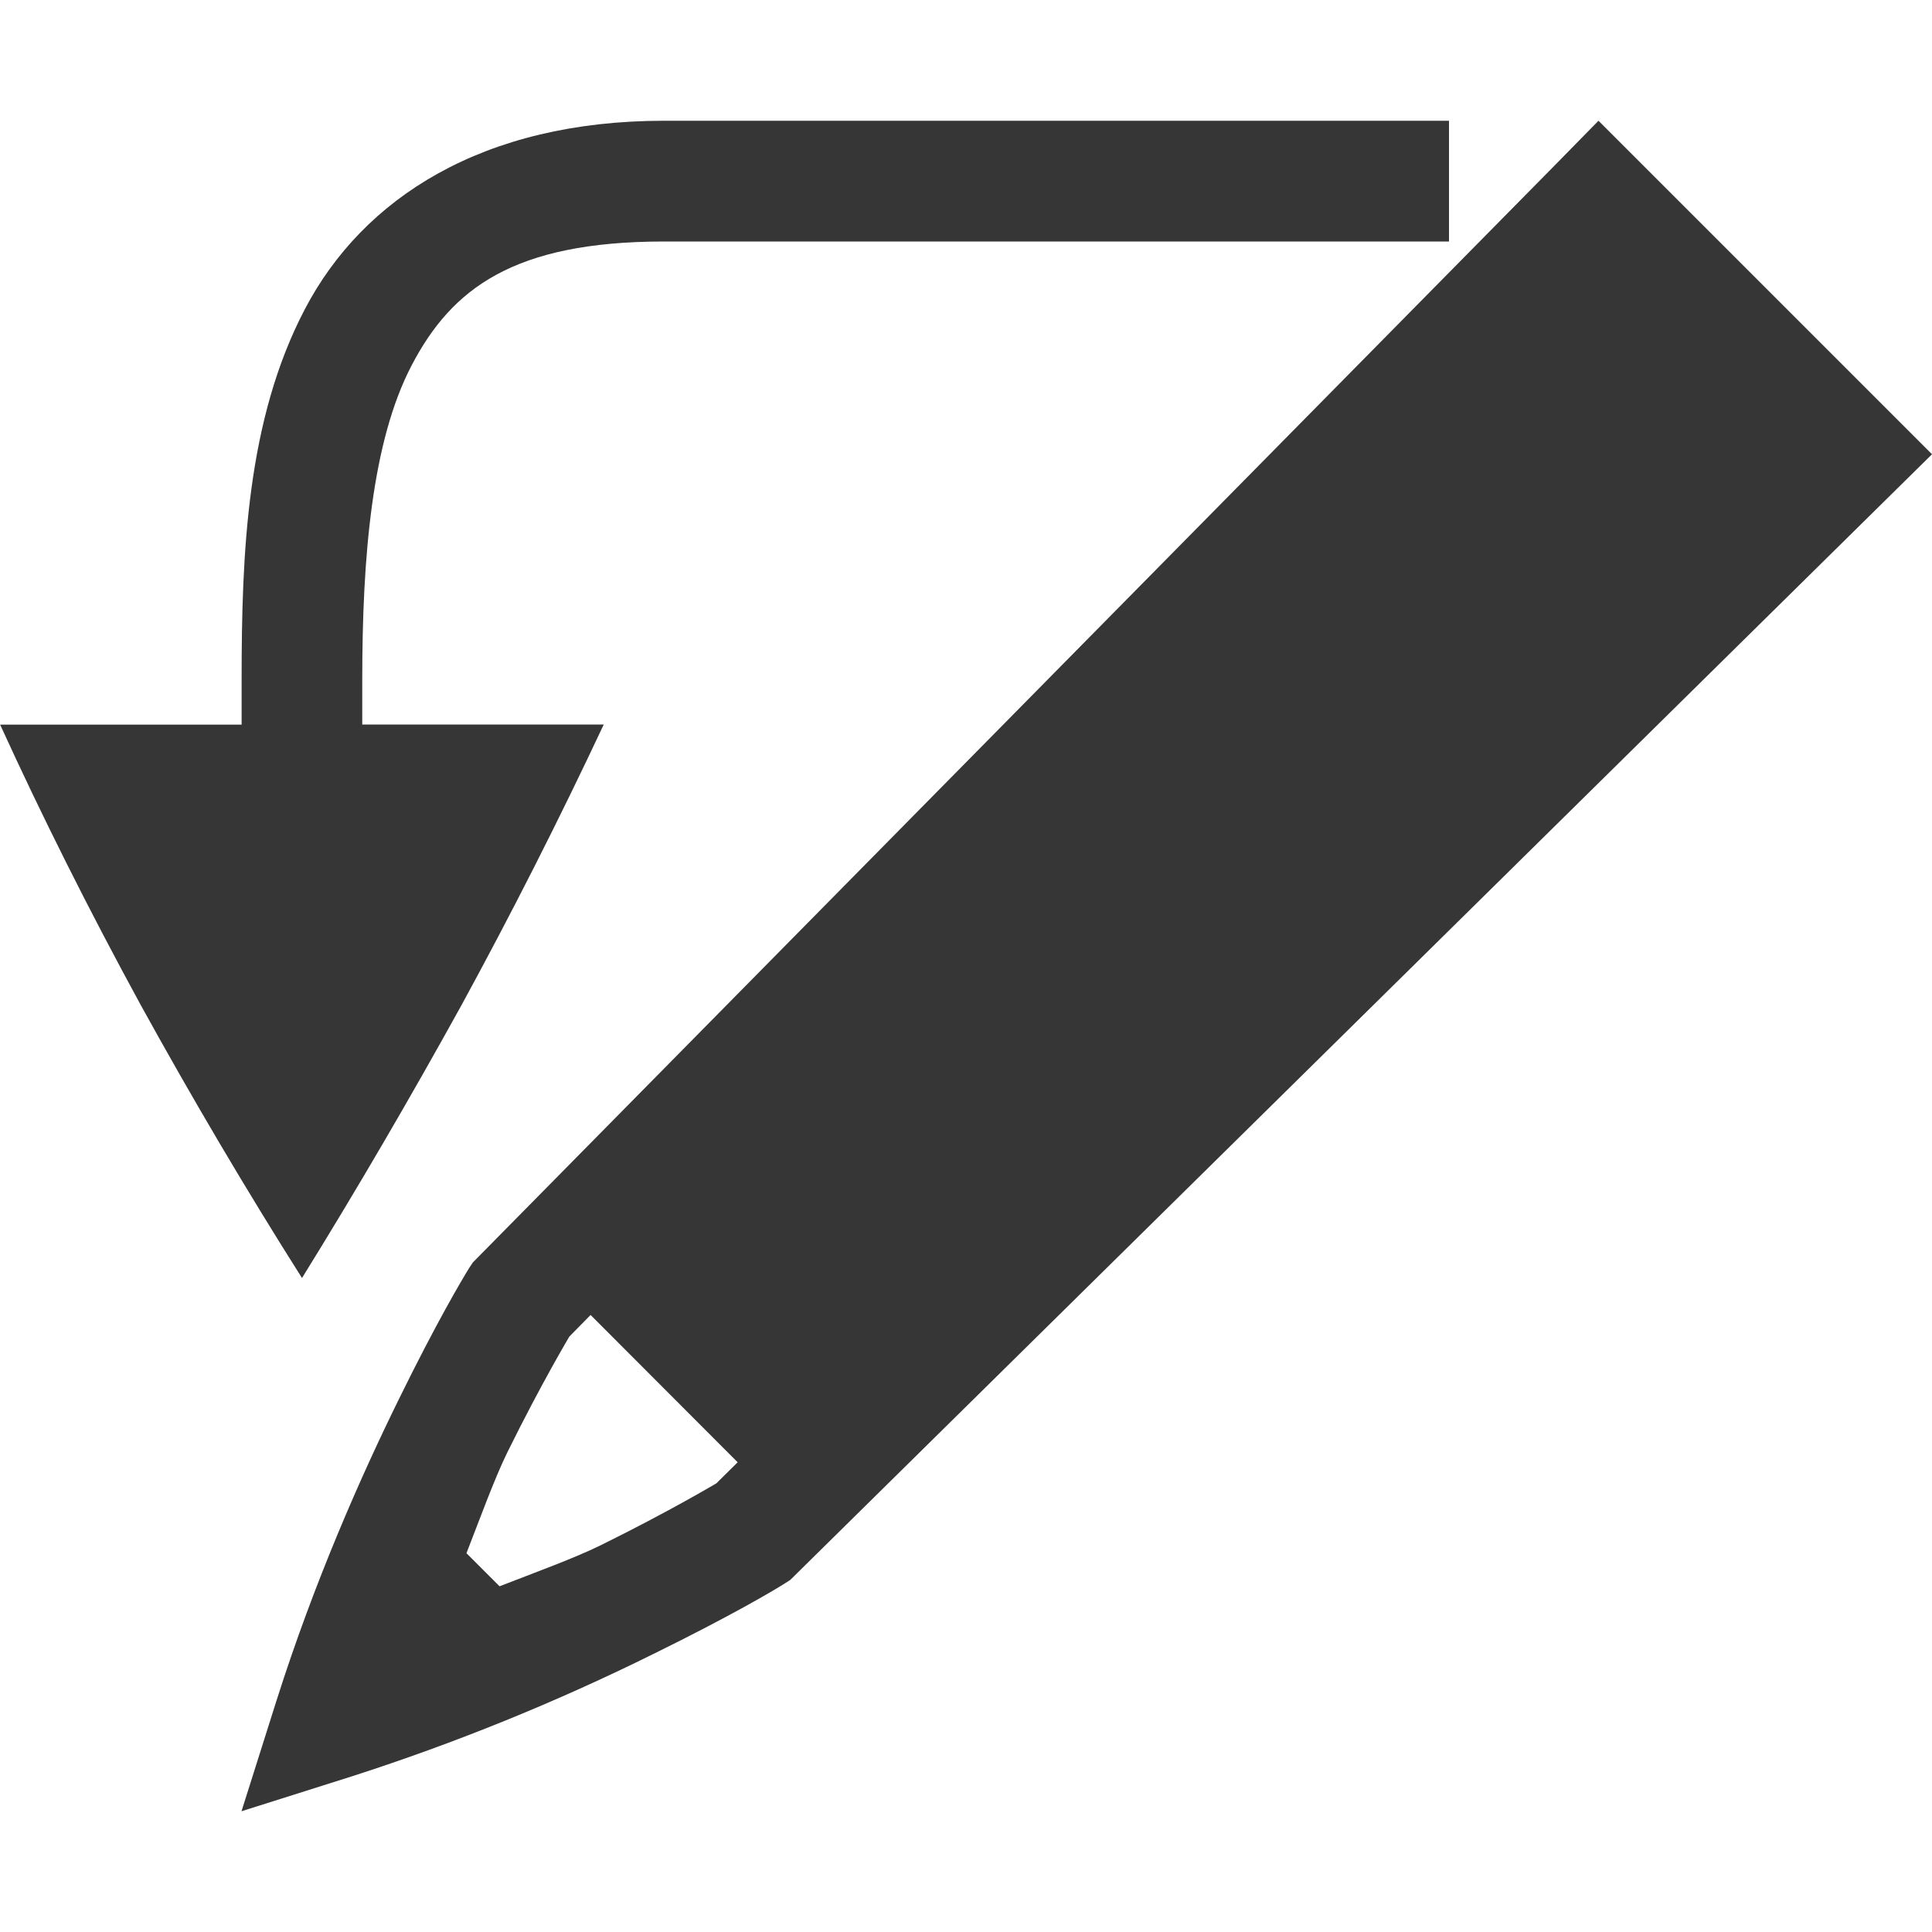
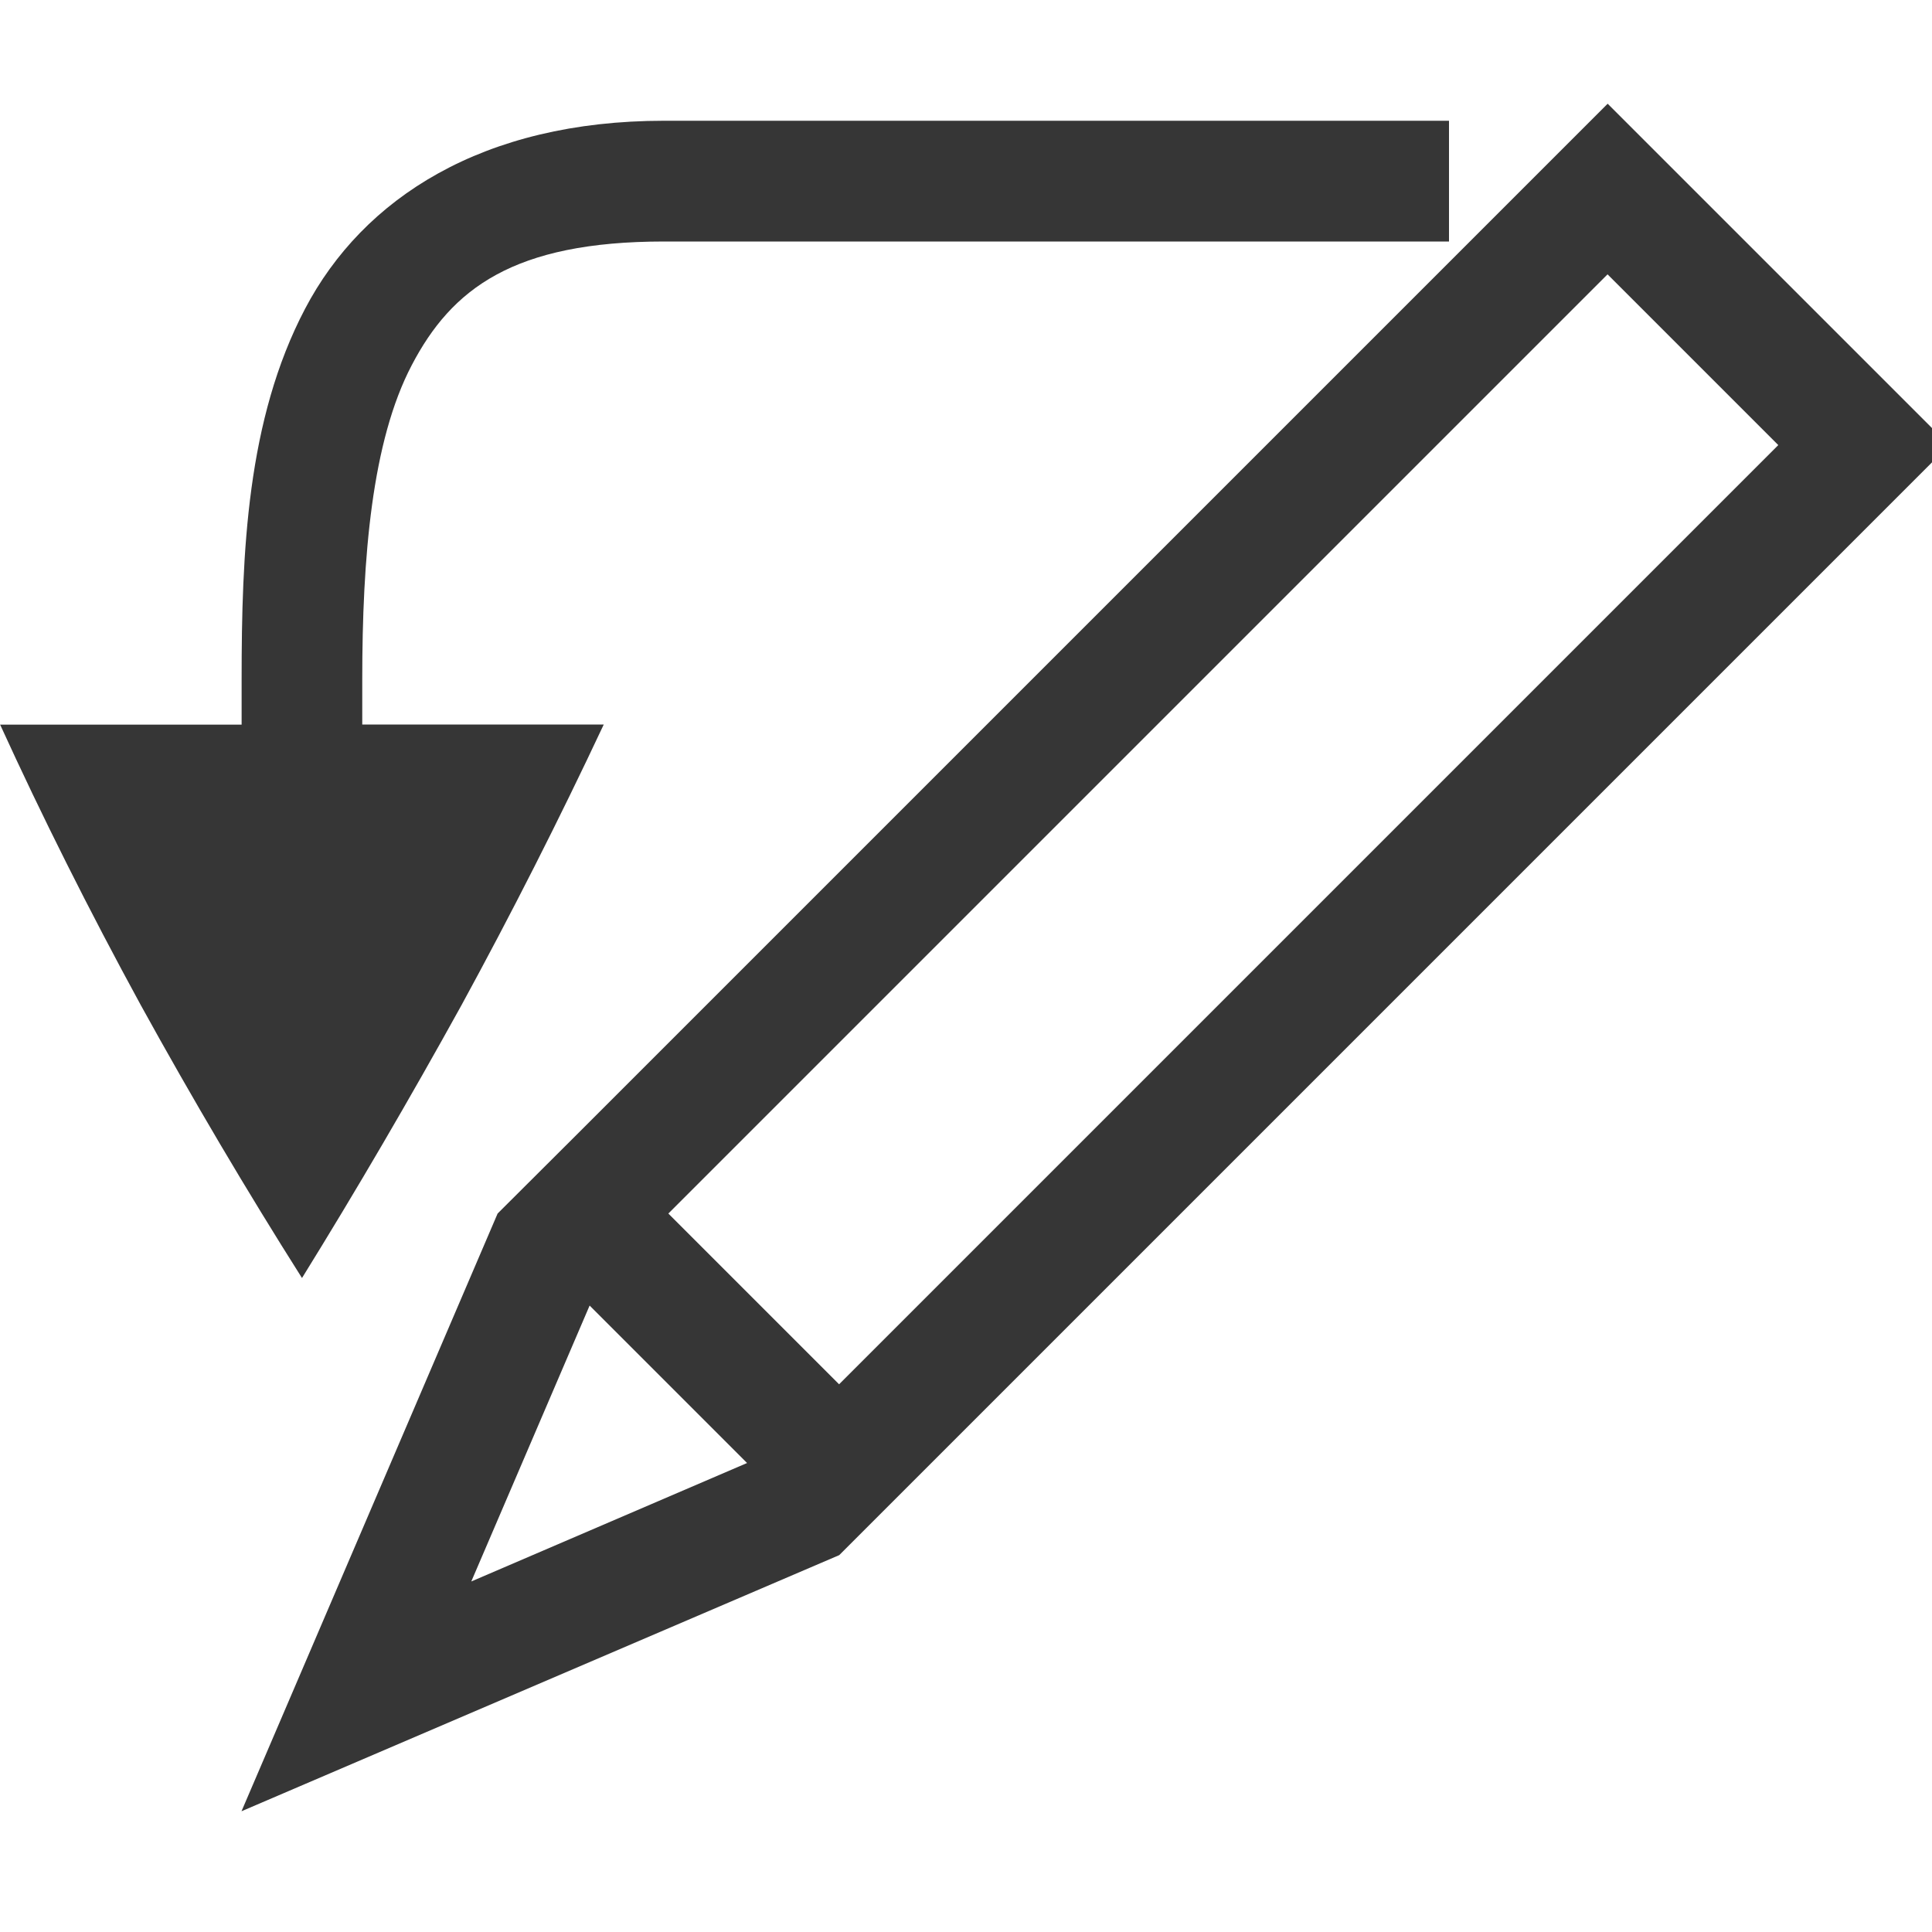
- <svg xmlns="http://www.w3.org/2000/svg" height="16" width="16">
+ <svg xmlns="http://www.w3.org/2000/svg" width="16" height="16" version="1.1">
  <g fill="#363636" font-weight="400">
-     <path d="M13.238 1l-.353.36-8.969 9.095-.03.045c-.061.099-.27.45-.583 1.088-.314.638-.7 1.51-1.012 2.492L2 15l.92-.291a18.163 18.163 0 0 0 2.492-1.012c.638-.314.987-.52 1.088-.584l.045-.029L16 3.762zm-8.347 9.89l1.218 1.22-.177.175c.007-.005-.379.227-.961.514-.214.105-.536.222-.834.338l-.274-.274c.116-.298.233-.62.338-.834.287-.582.518-.966.514-.96z" font-family="Ubuntu" font-size="15" letter-spacing="0" style="line-height:125%;-inkscape-font-specification:Ubuntu;text-align:center" text-anchor="middle" word-spacing="0" />
-     <path color="#000" d="M12 1H5.5C4 1 3.007 1.64 2.526 2.558c-.482.918-.525 2.018-.525 3.07v.373h-2c.347.76.736 1.537 1.166 2.325.43.78.875 1.533 1.334 2.258.449-.725.889-1.478 1.32-2.258A43.07 43.07 0 0 0 5 6H3v-.37c0-1.013.079-1.975.41-2.606C3.74 2.393 4.25 2 5.5 2H12z" font-family="sans-serif" overflow="visible" style="line-height:normal;font-variant-ligatures:none;font-variant-position:normal;font-variant-caps:normal;font-variant-numeric:normal;font-variant-alternates:normal;font-feature-settings:normal;text-indent:0;text-align:start;text-decoration-line:none;text-decoration-style:solid;text-decoration-color:#000;text-transform:none;shape-padding:0;isolation:auto;mix-blend-mode:normal;marker:none" white-space="normal" />
+     <path d="M12 1H5.5C4 1 3.007 1.64 2.526 2.558c-.482.918-.525 2.018-.525 3.07v.373h-2c.347.76.736 1.537 1.166 2.325.43.78.875 1.533 1.334 2.258.449-.725.889-1.478 1.32-2.258A43.07 43.07 0 0 0 5 6H3v-.37c0-1.013.079-1.975.41-2.606C3.74 2.393 4.25 2 5.5 2H12z" font-family="sans-serif" overflow="visible" style="font-feature-settings:normal;font-variant-alternates:normal;font-variant-caps:normal;font-variant-ligatures:none;font-variant-numeric:normal;font-variant-position:normal;isolation:auto;mix-blend-mode:normal;shape-padding:0;text-decoration-color:#000;text-decoration-line:none;text-decoration-style:solid;text-indent:0;text-transform:none" white-space="normal" />
  </g>
+   <path d="m4.121 10.05-2.121 4.95 4.95-2.121 9.192-9.192-2.828-2.828-8.485 8.485zm1.414 0 7.778-7.778 1.414 1.414-7.778 7.778zm-0.652 0.762 1.304 1.304-2.284 0.981z" color="#000000" fill="#363636" stroke-width="2" />
</svg>
